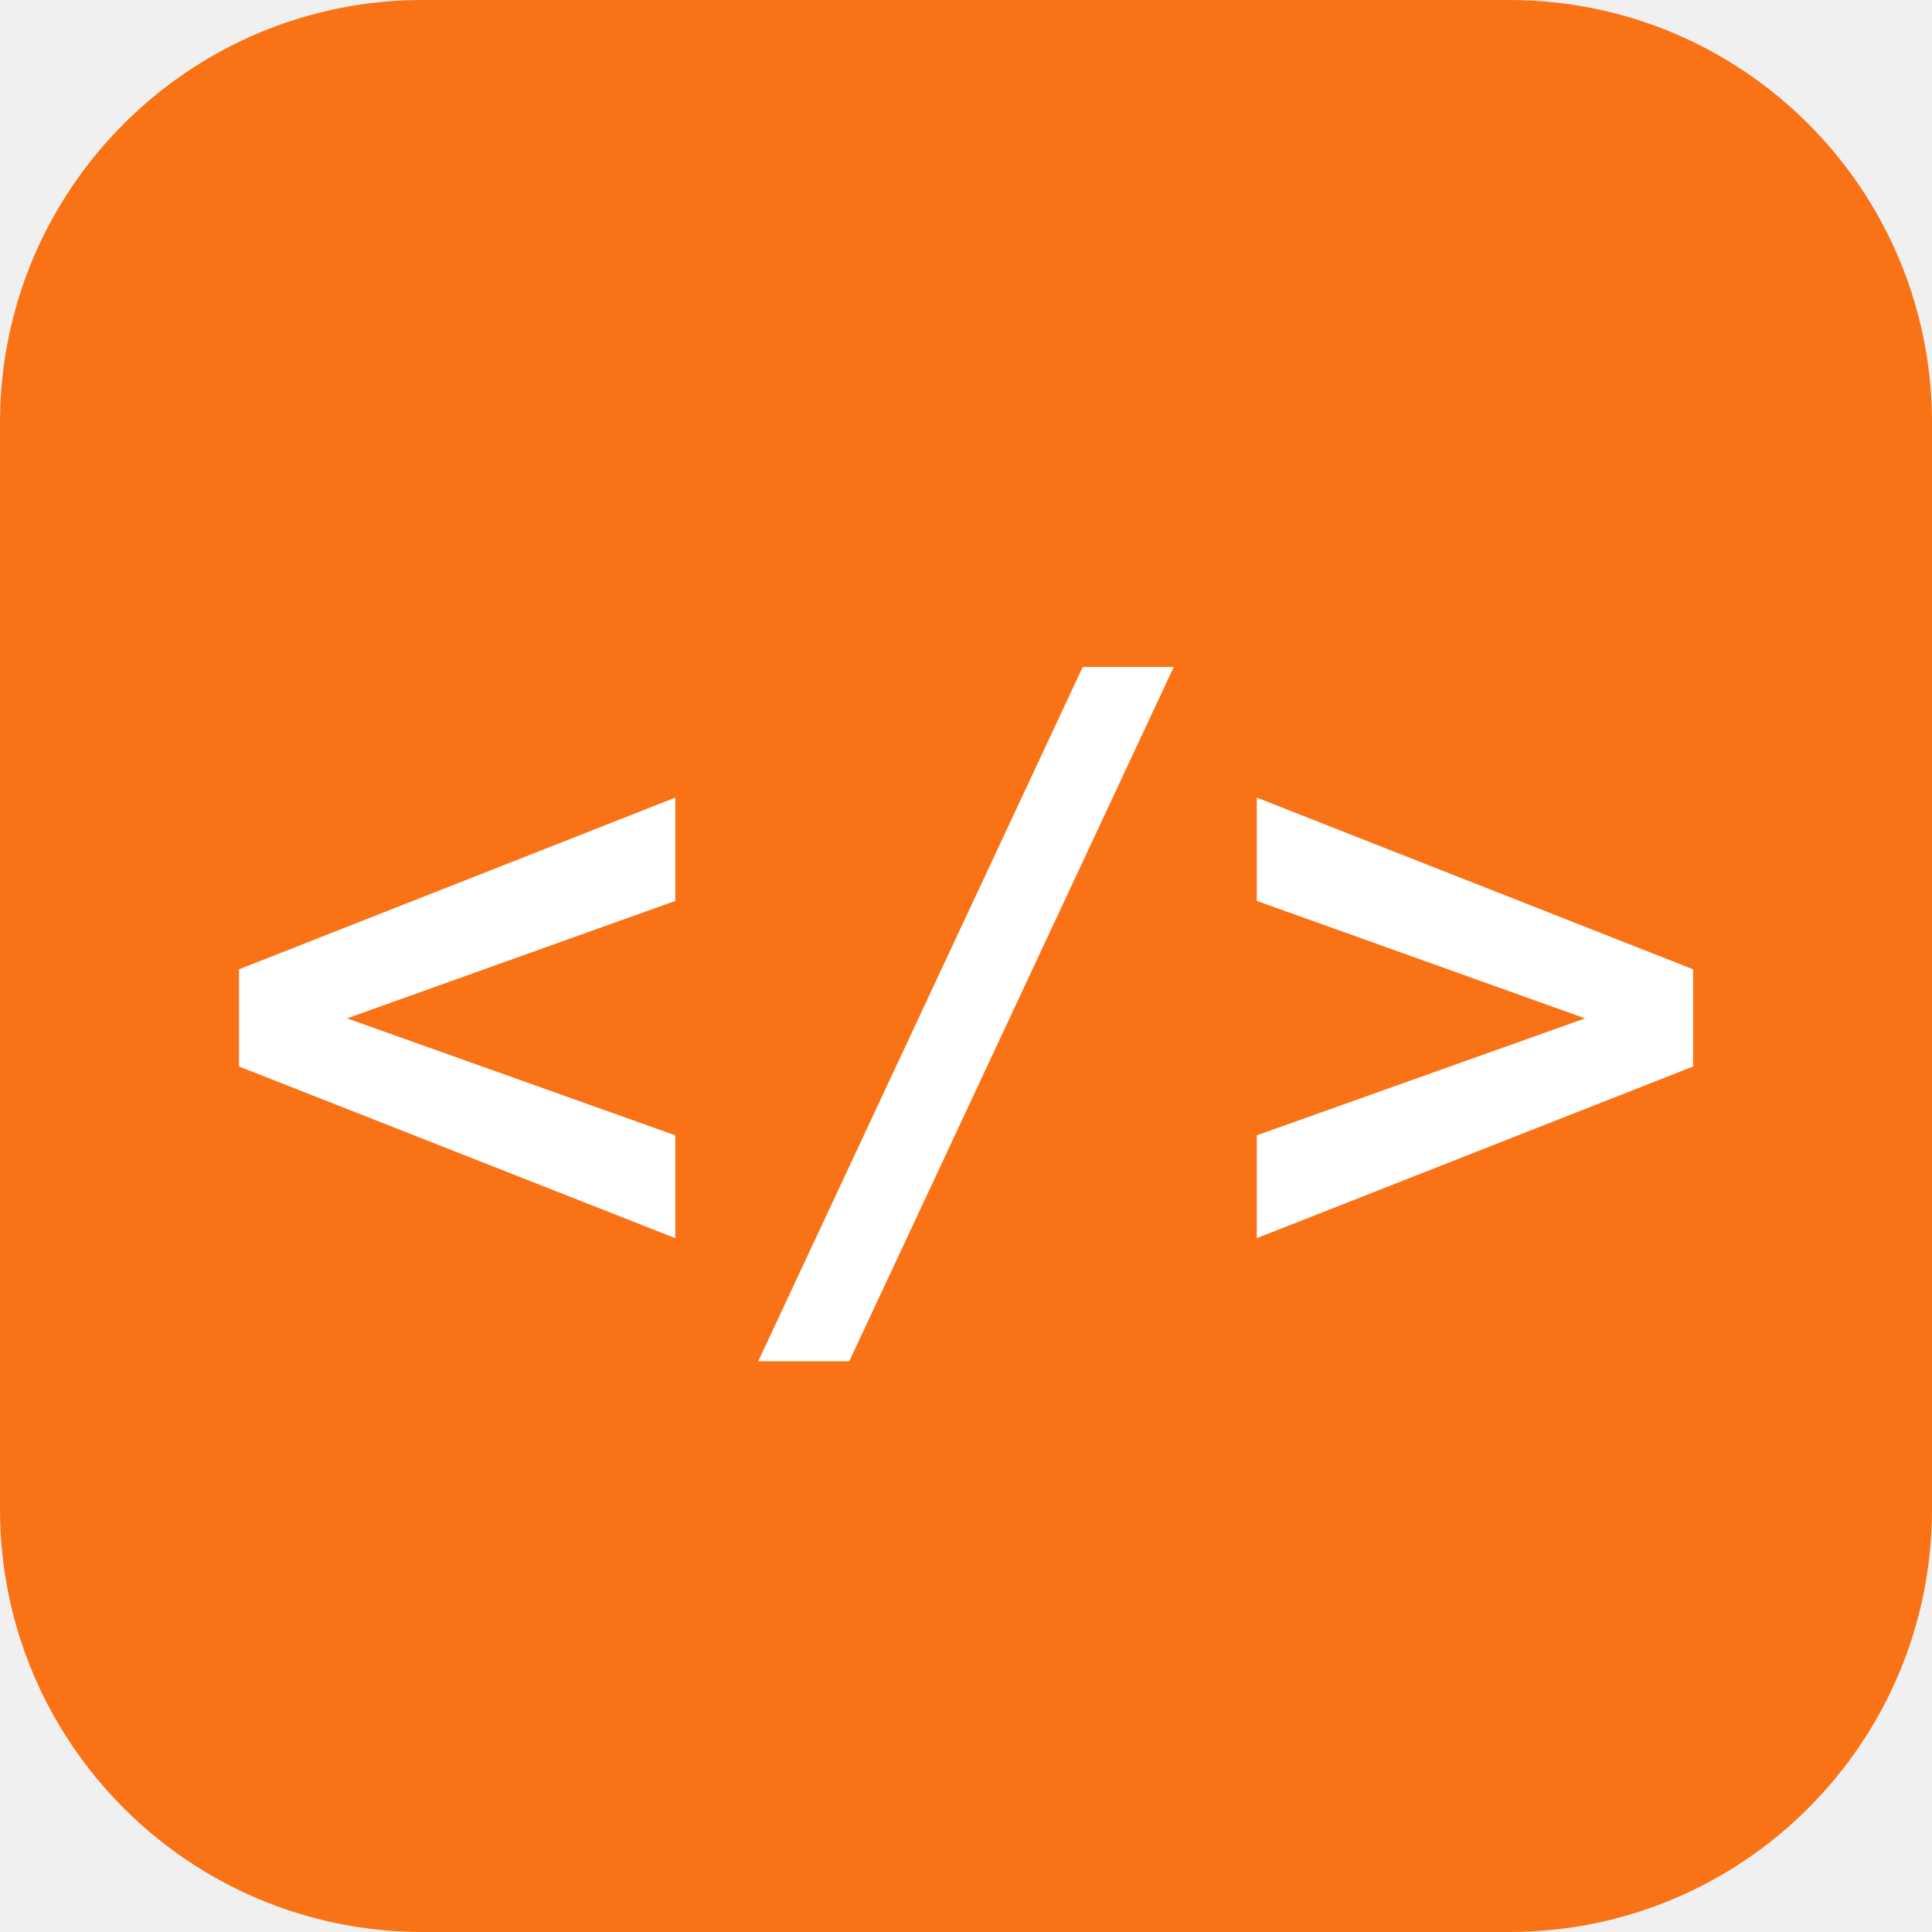
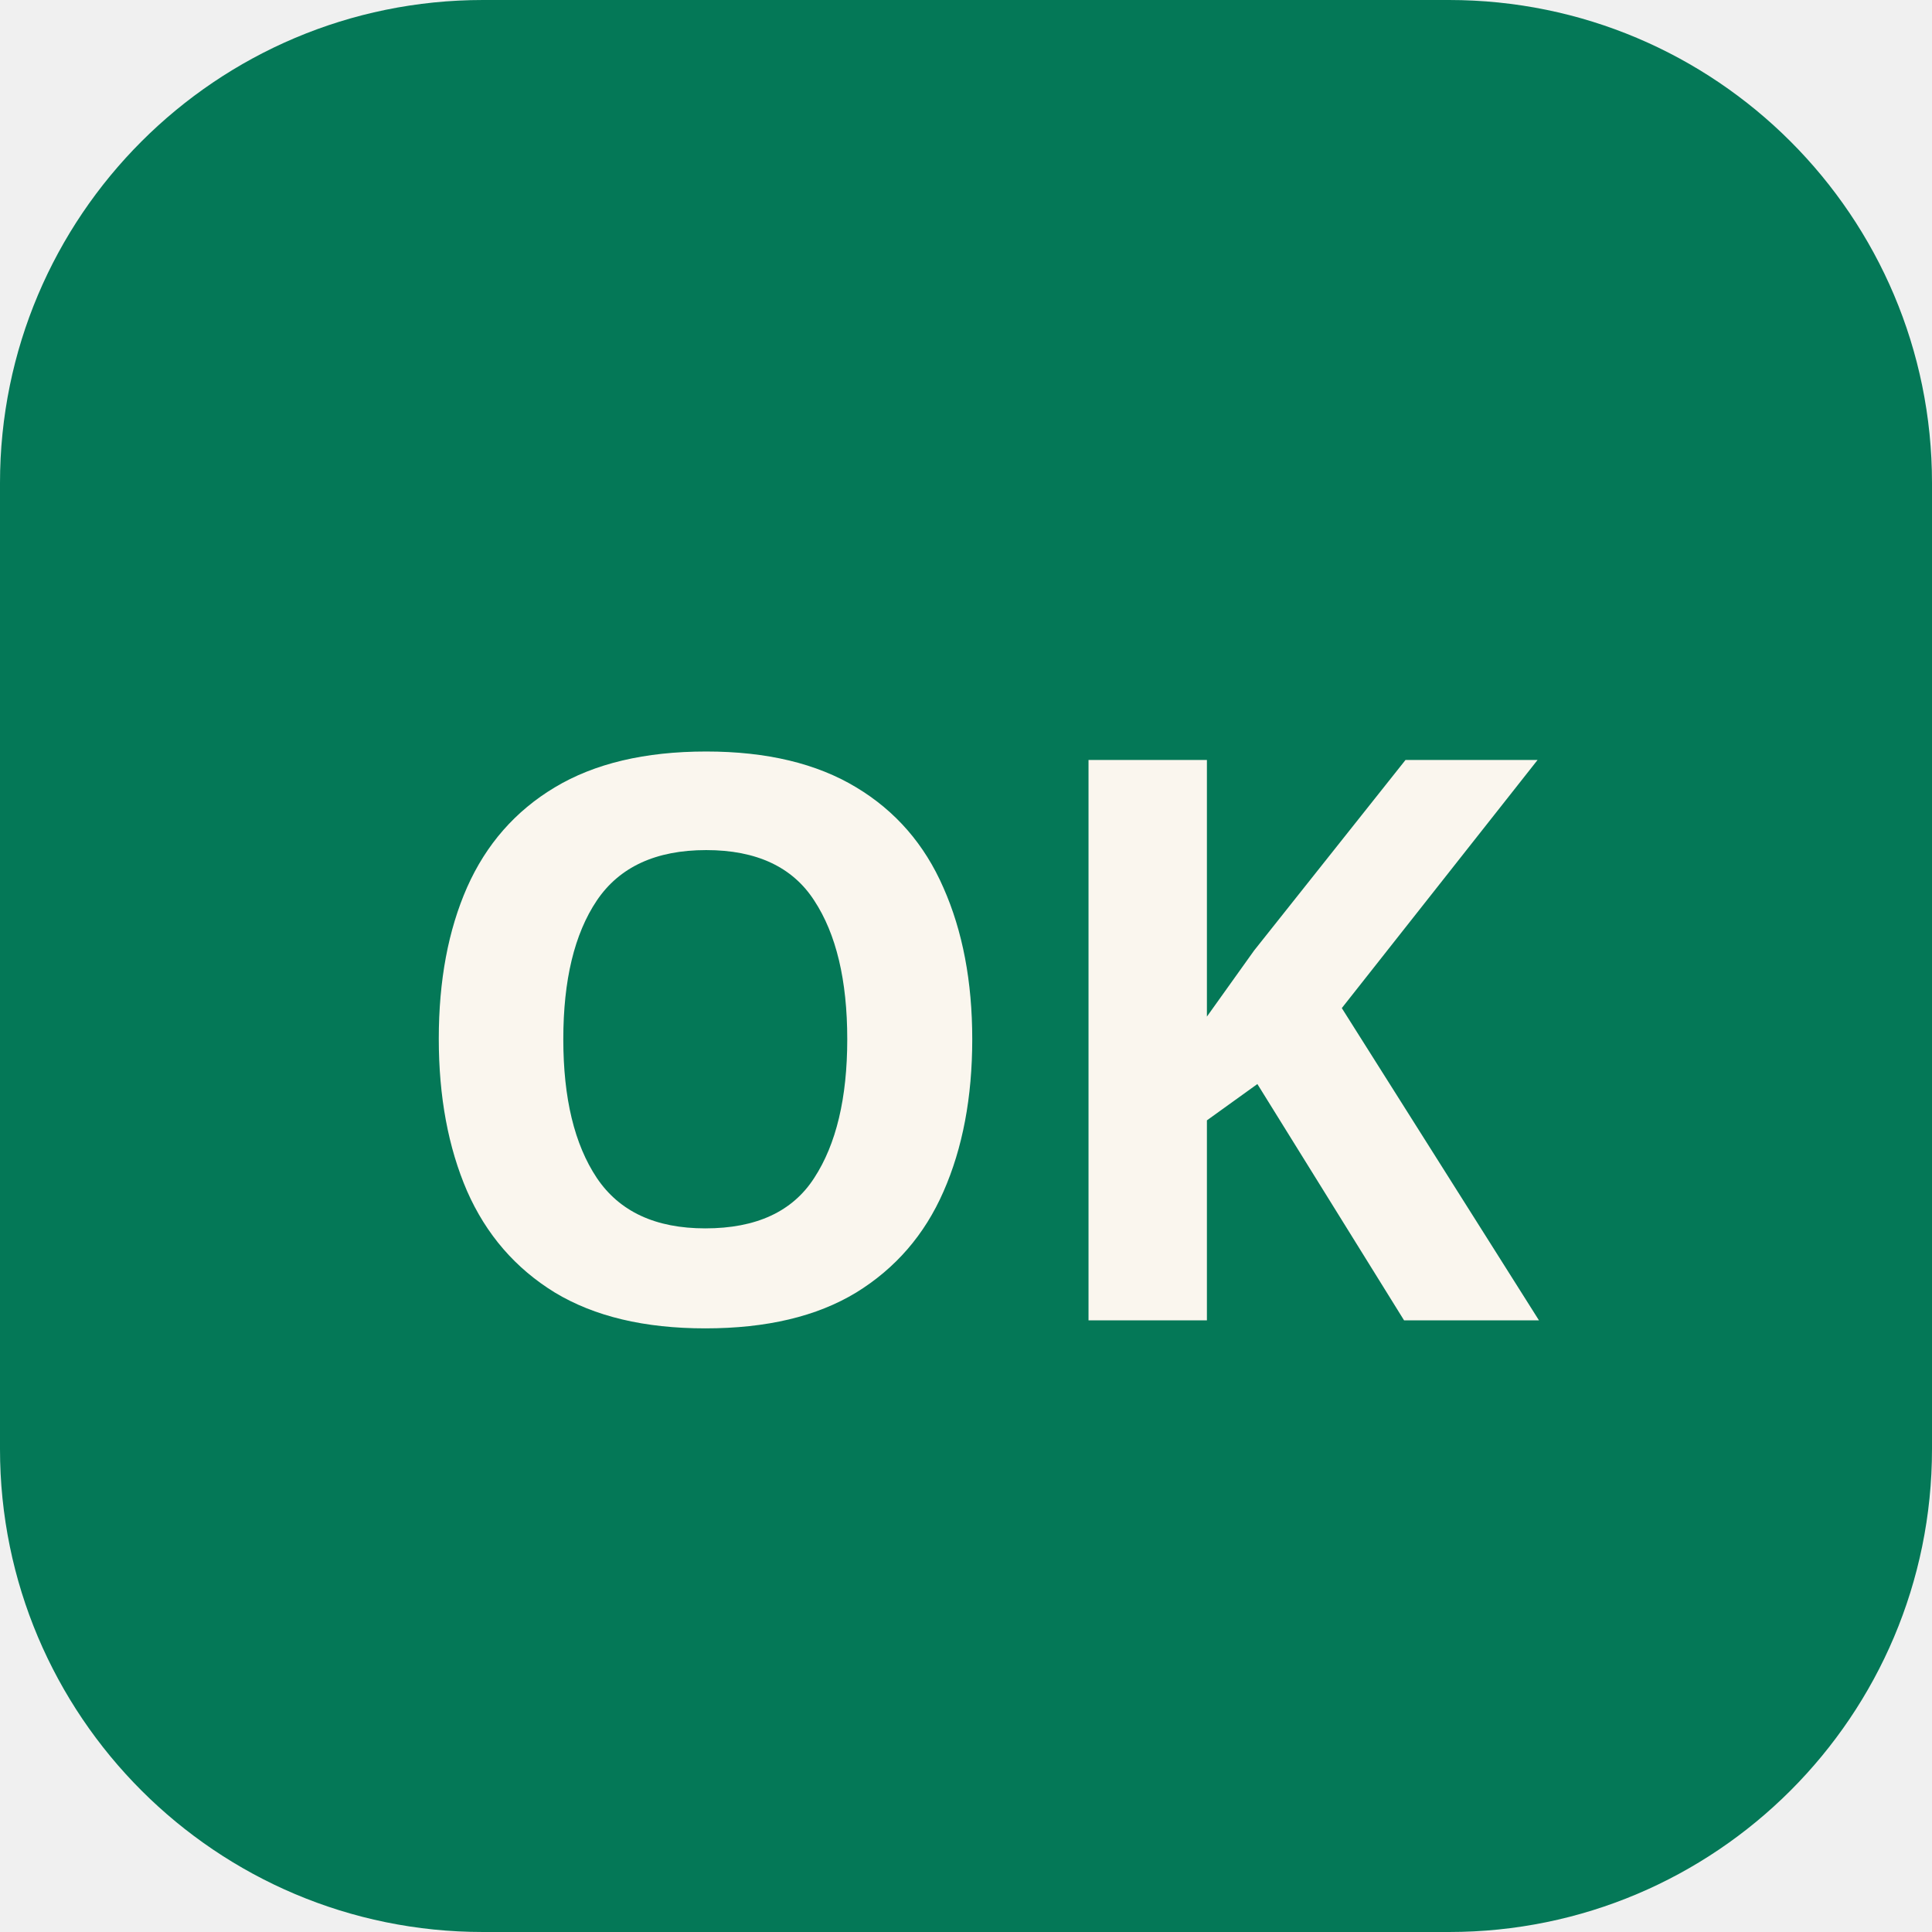
<svg xmlns="http://www.w3.org/2000/svg" viewBox="0 0 64 64">
-   <rect width="64" height="64" rx="14" fill="#f97316" />
-   <text x="50%" y="54%" dominant-baseline="middle" text-anchor="middle" font-family="monospace" font-weight="bold" font-size="28" fill="#ffffff">&lt;/&gt;</text>
+   <rect width="64" height="64" rx="16" fill="#047857" />
+   <text x="50%" y="54%" dominant-baseline="middle" text-anchor="middle" font-family="system-ui, sans-serif" font-weight="700" font-size="26" fill="#FAF6EE">OK</text>
</svg>
